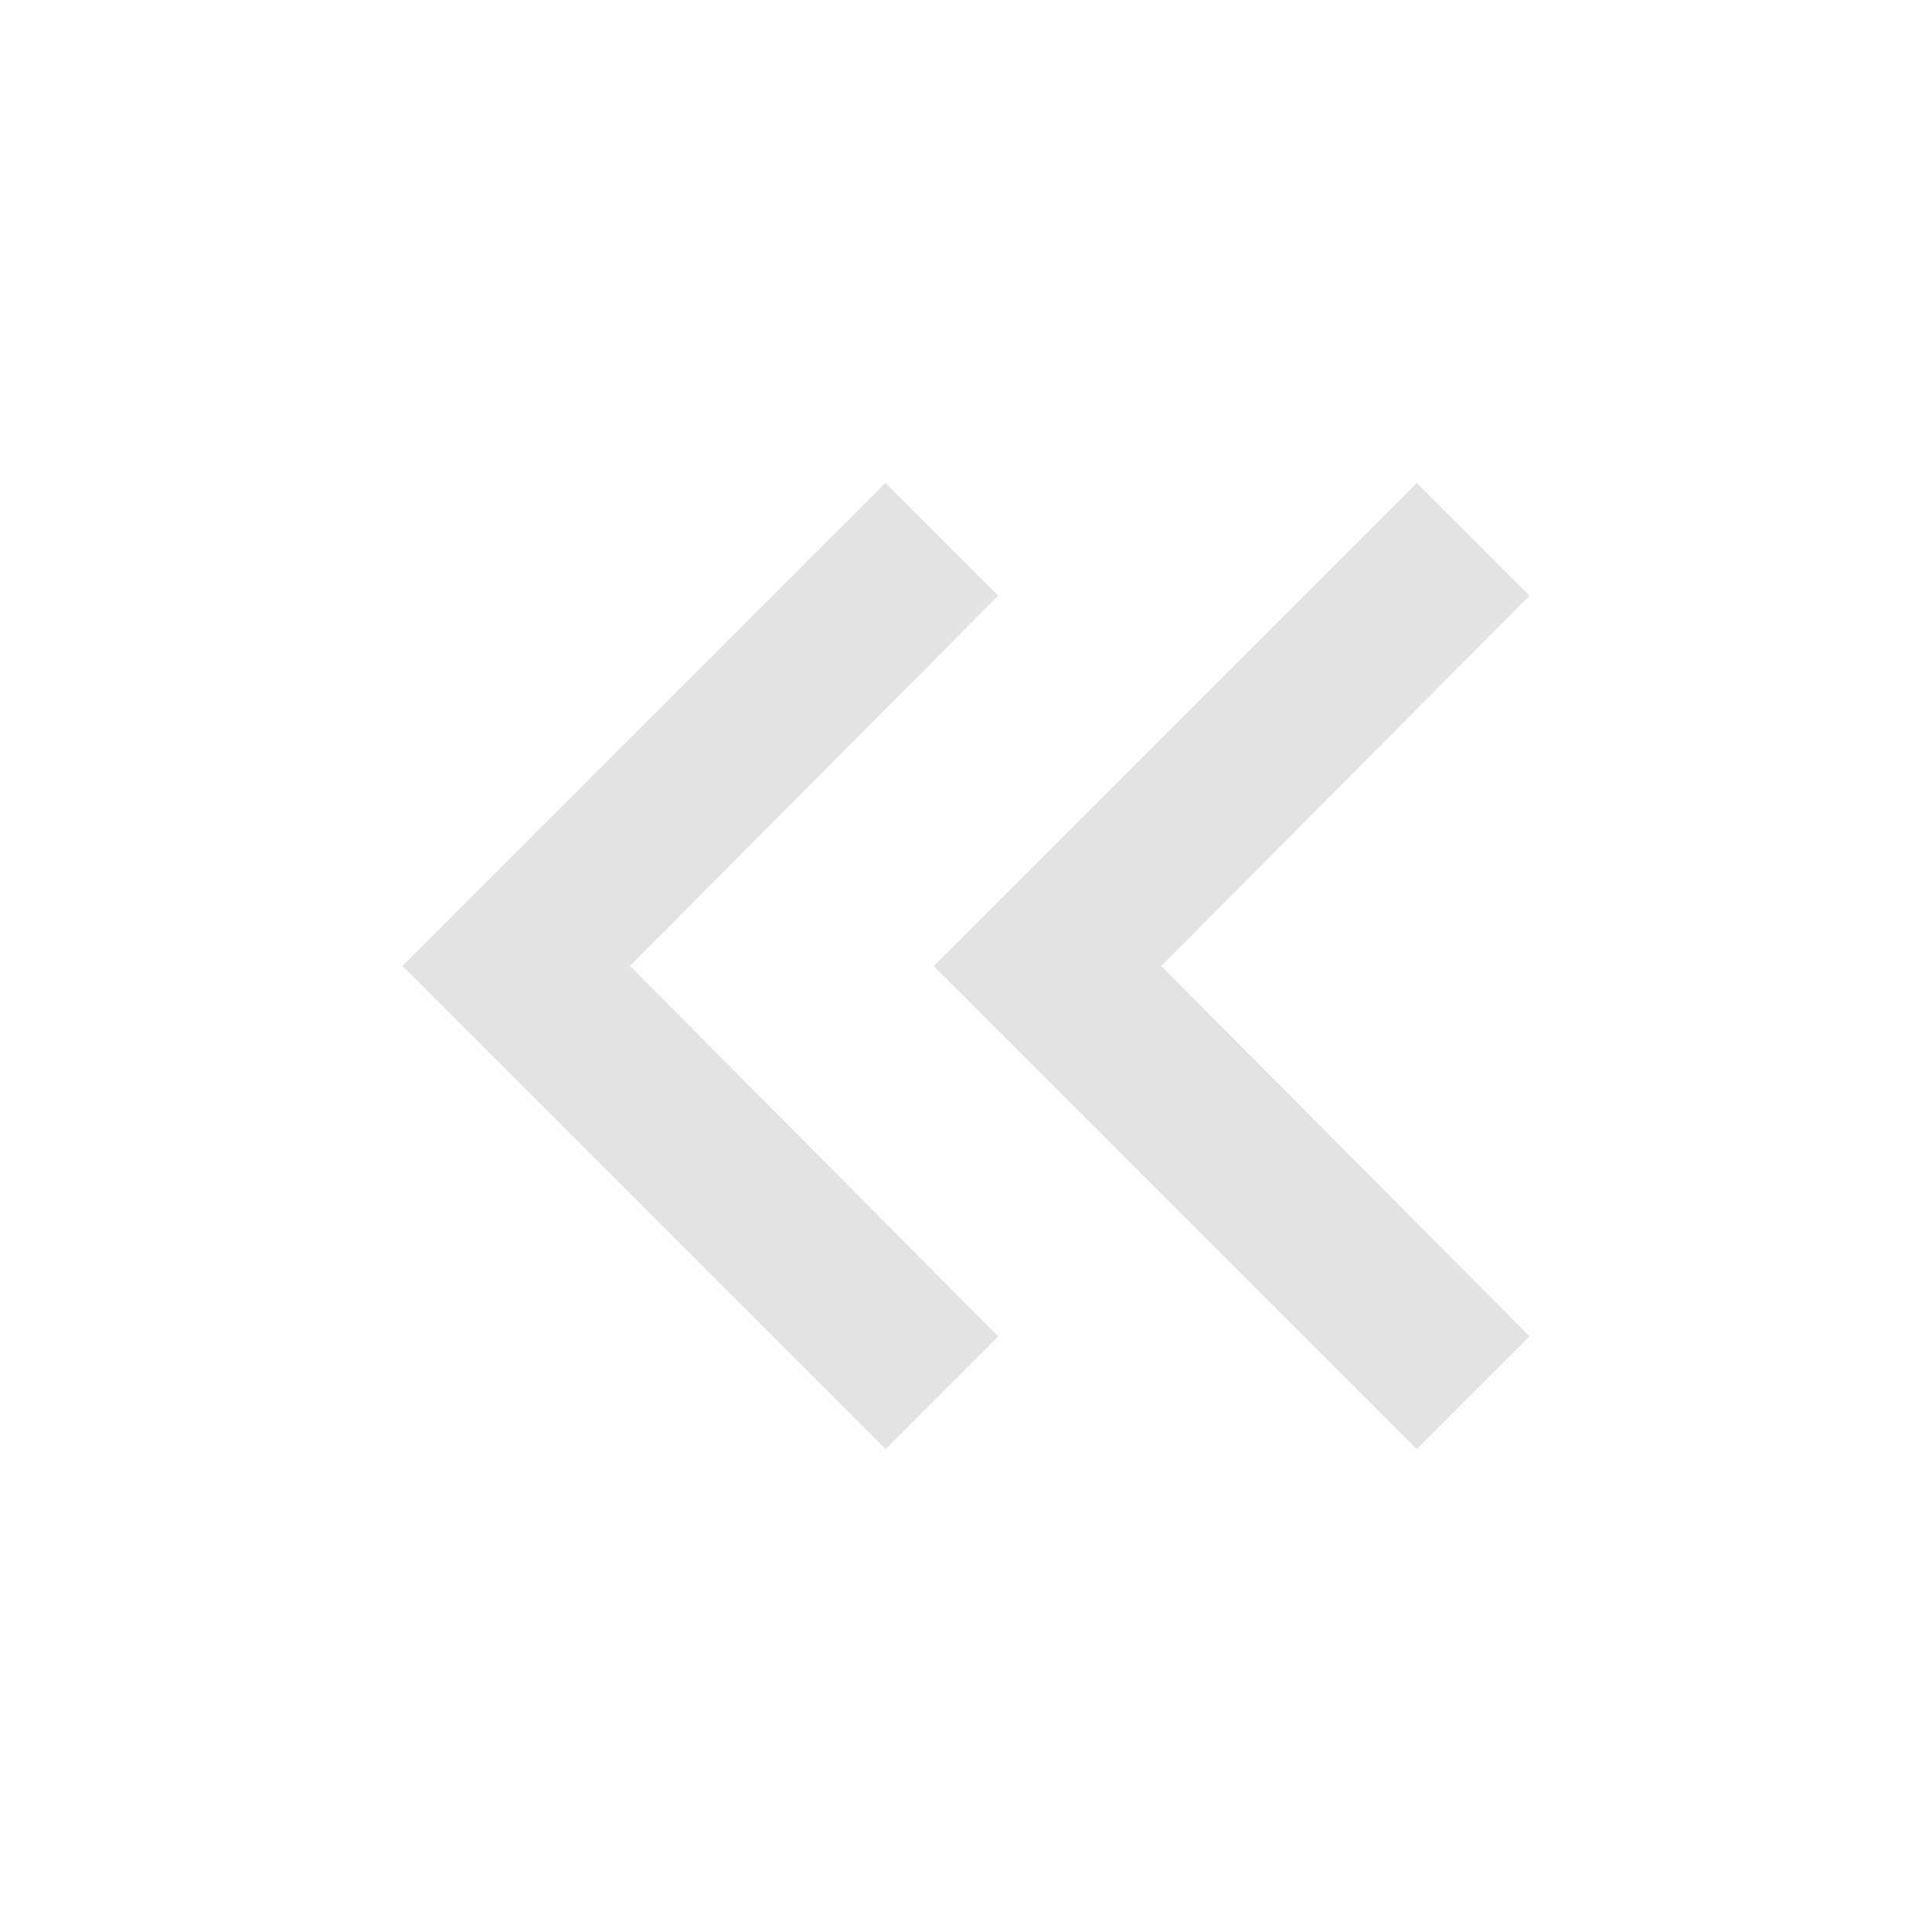
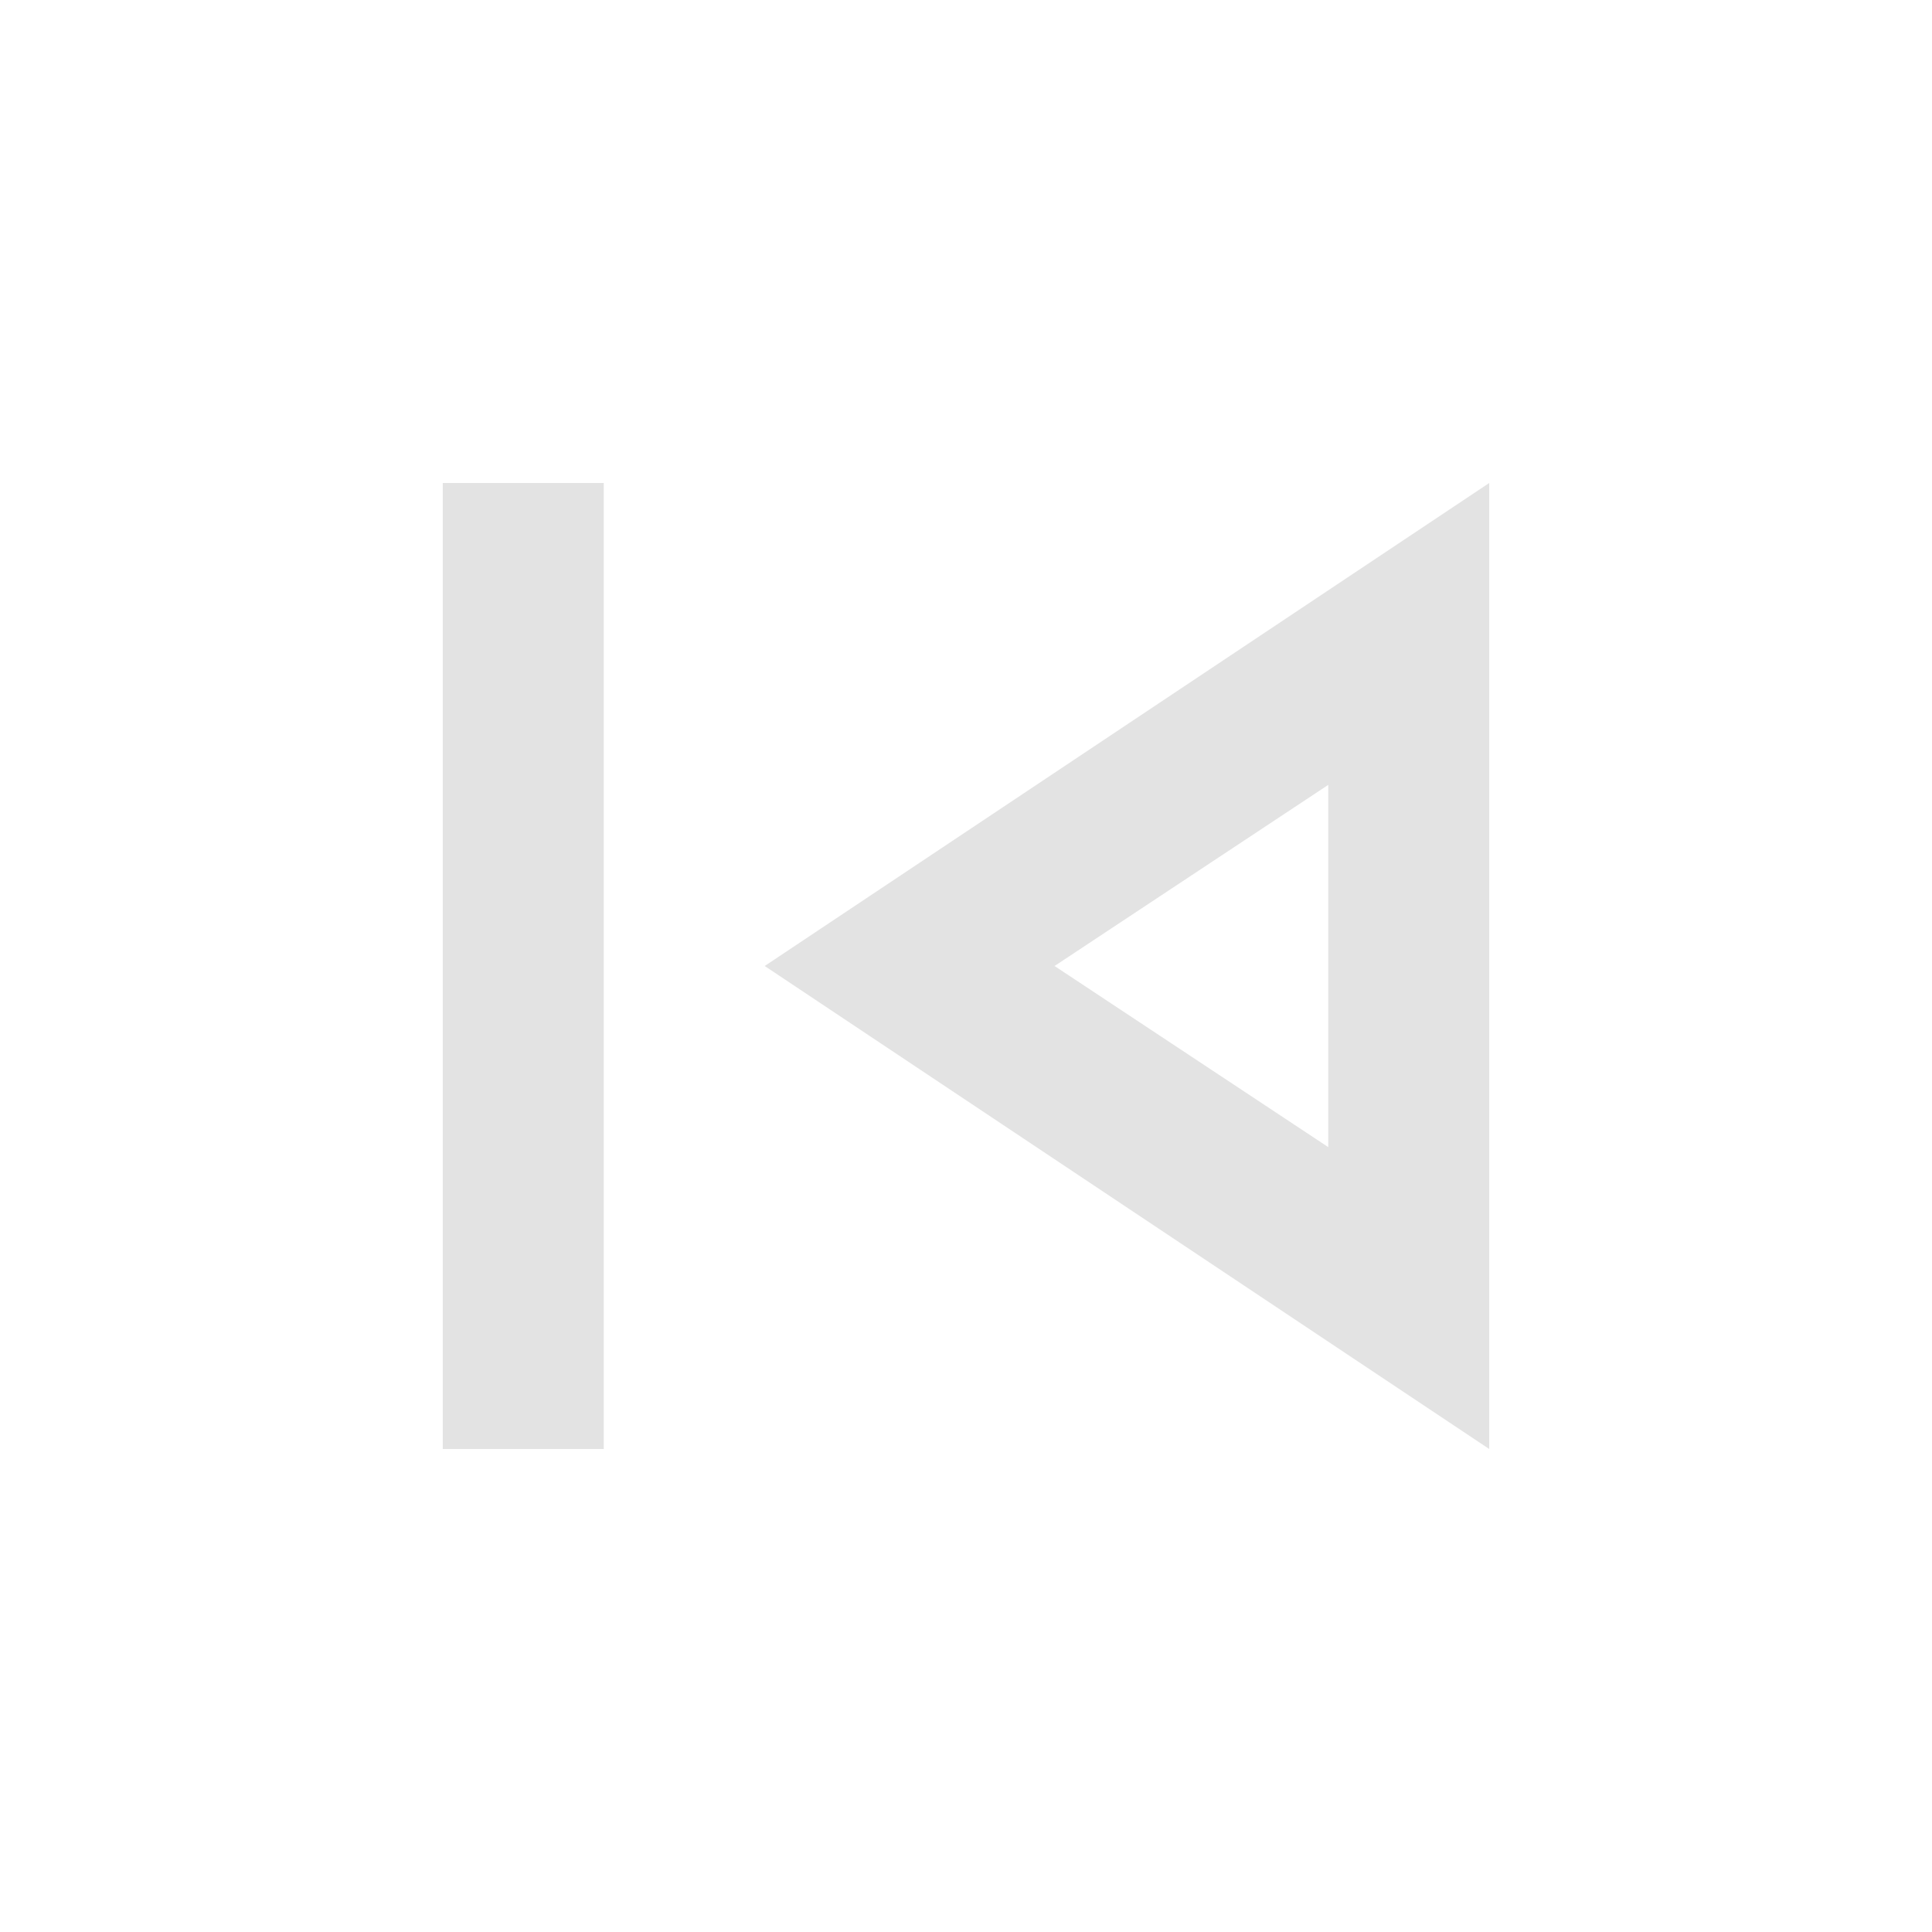
<svg xmlns="http://www.w3.org/2000/svg" height="24px" viewBox="0 -960 960 960" width="24px" fill="#e3e3e3">
-   <path d="M440-240 200-480l240-240 56 56-183 184 183 184-56 56Zm264 0L464-480l240-240 56 56-183 184 183 184-56 56Z" />
+   <path d="M220-240v-480h80v480h-80Zm520 0L380-480l360-240v480Zm-80-240Zm0 90v-180l-136 90 136 90Z" />
</svg>
